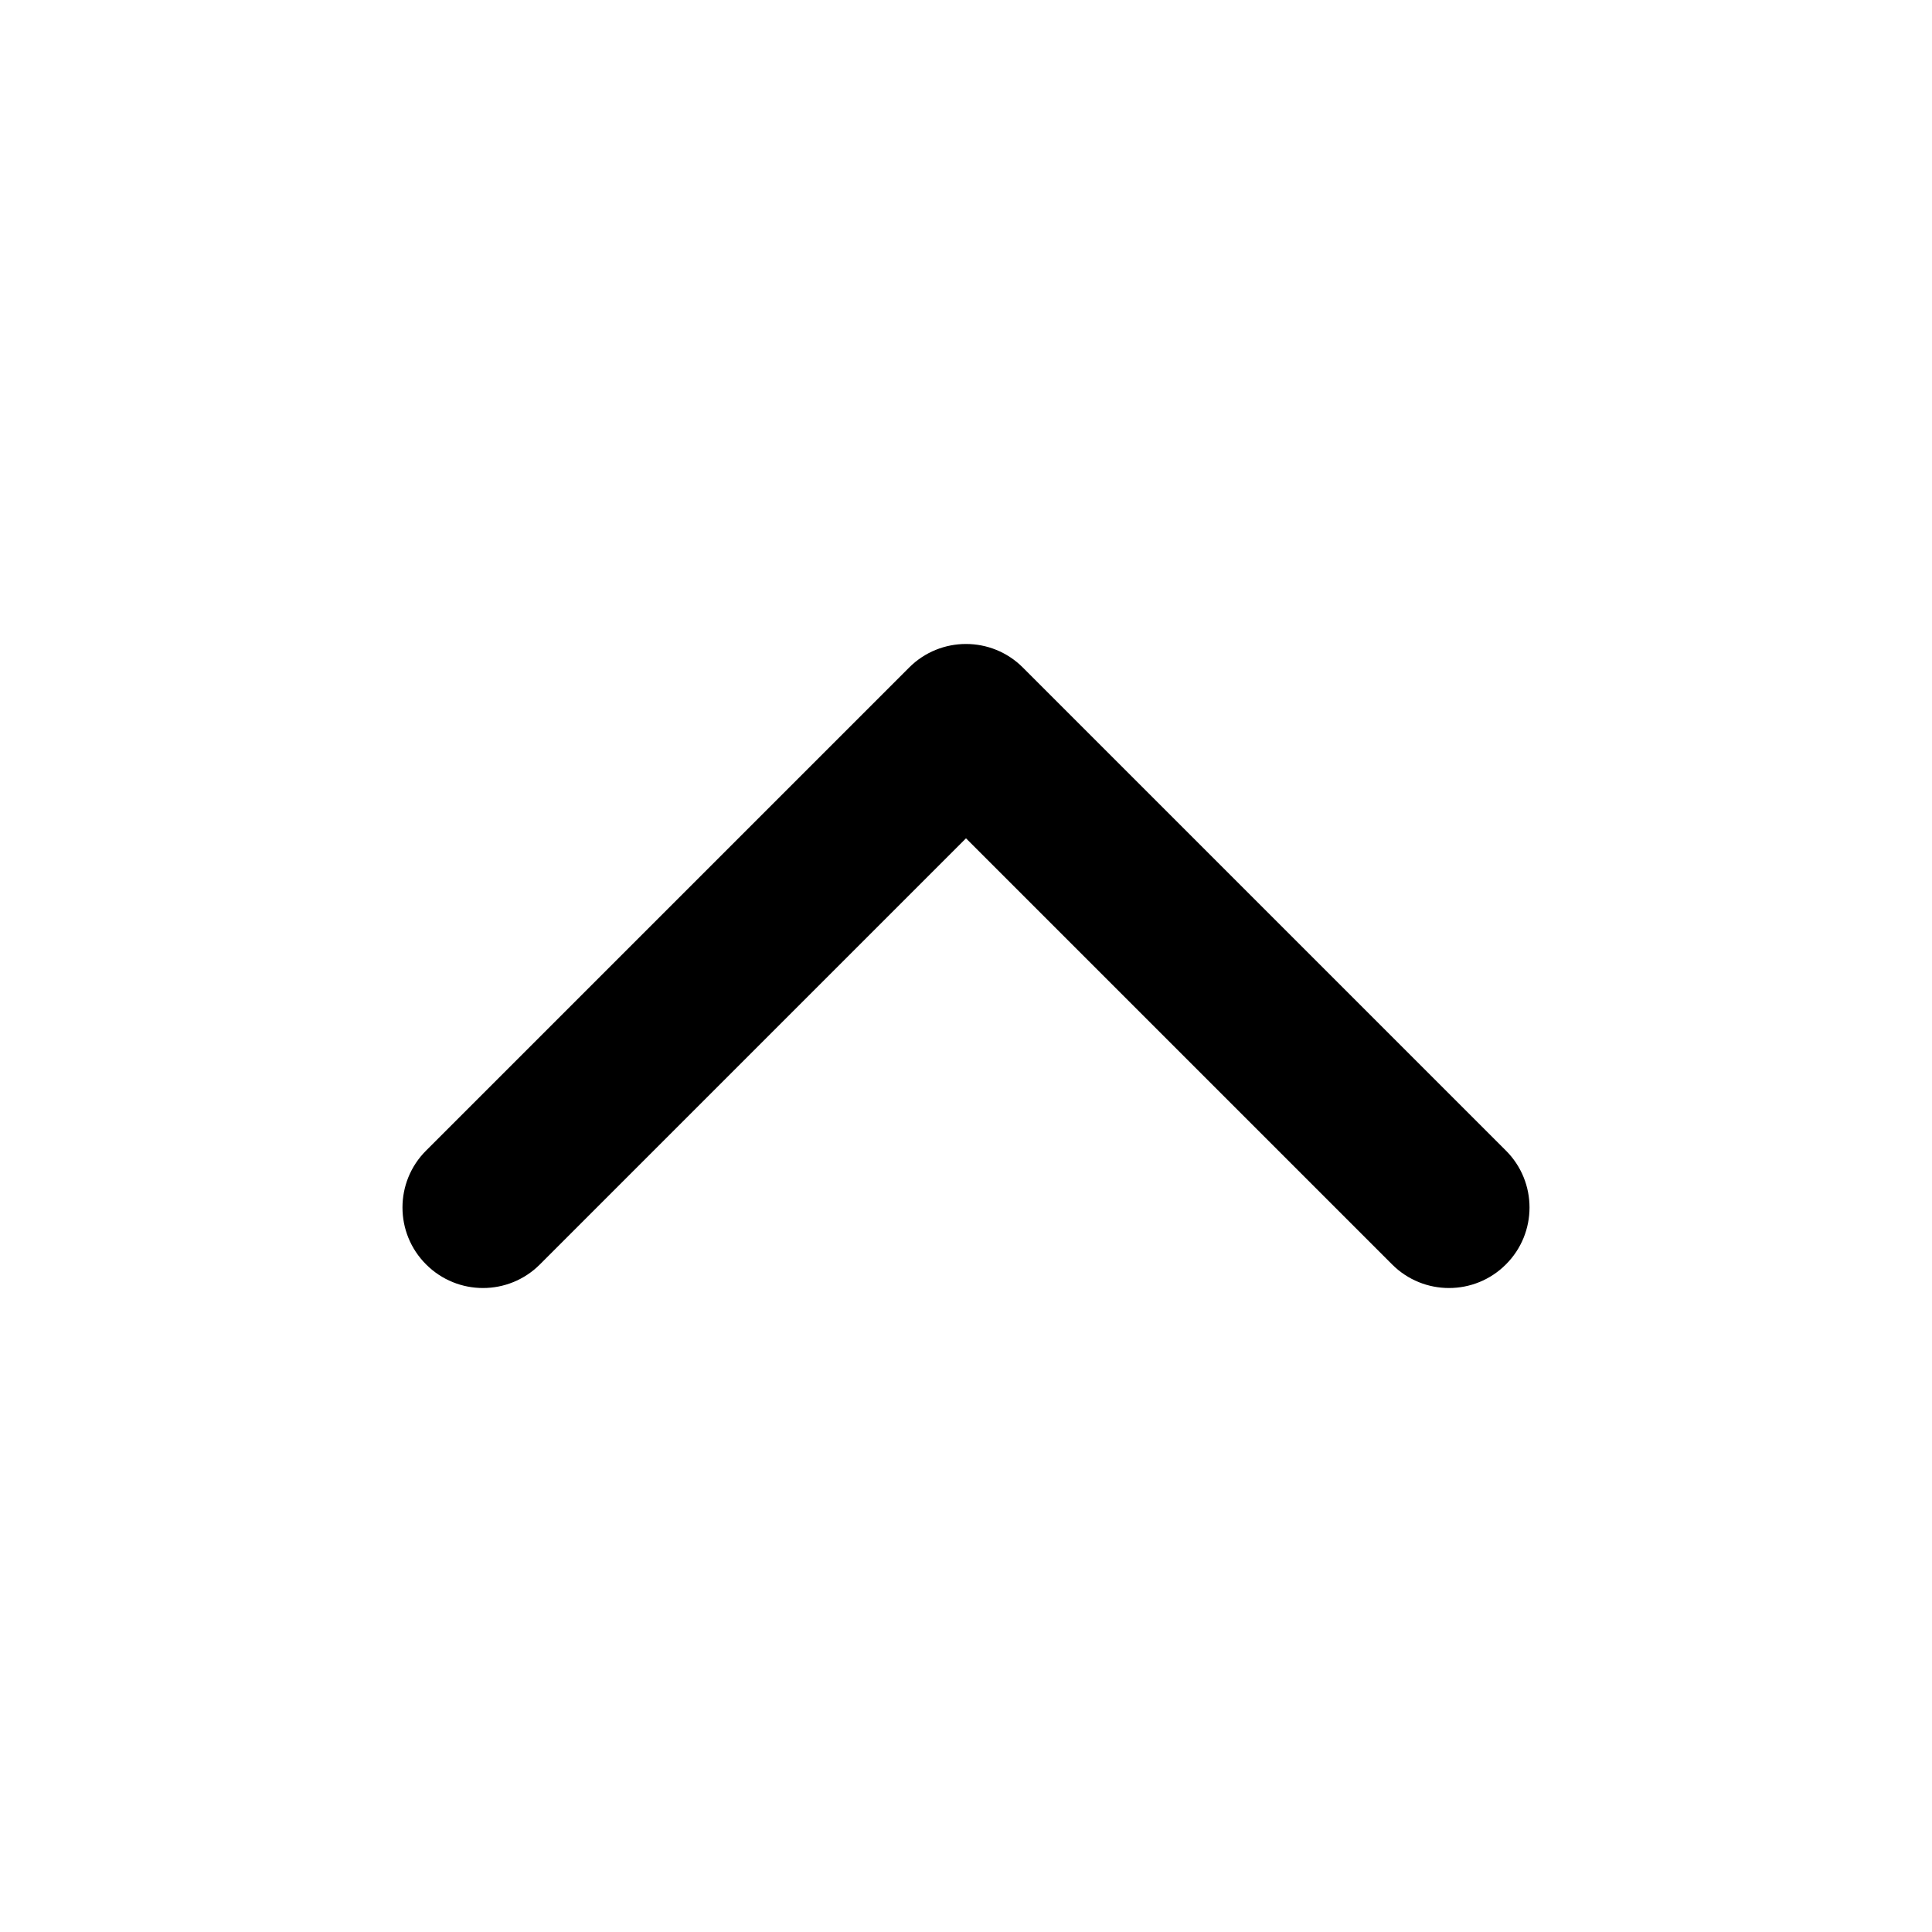
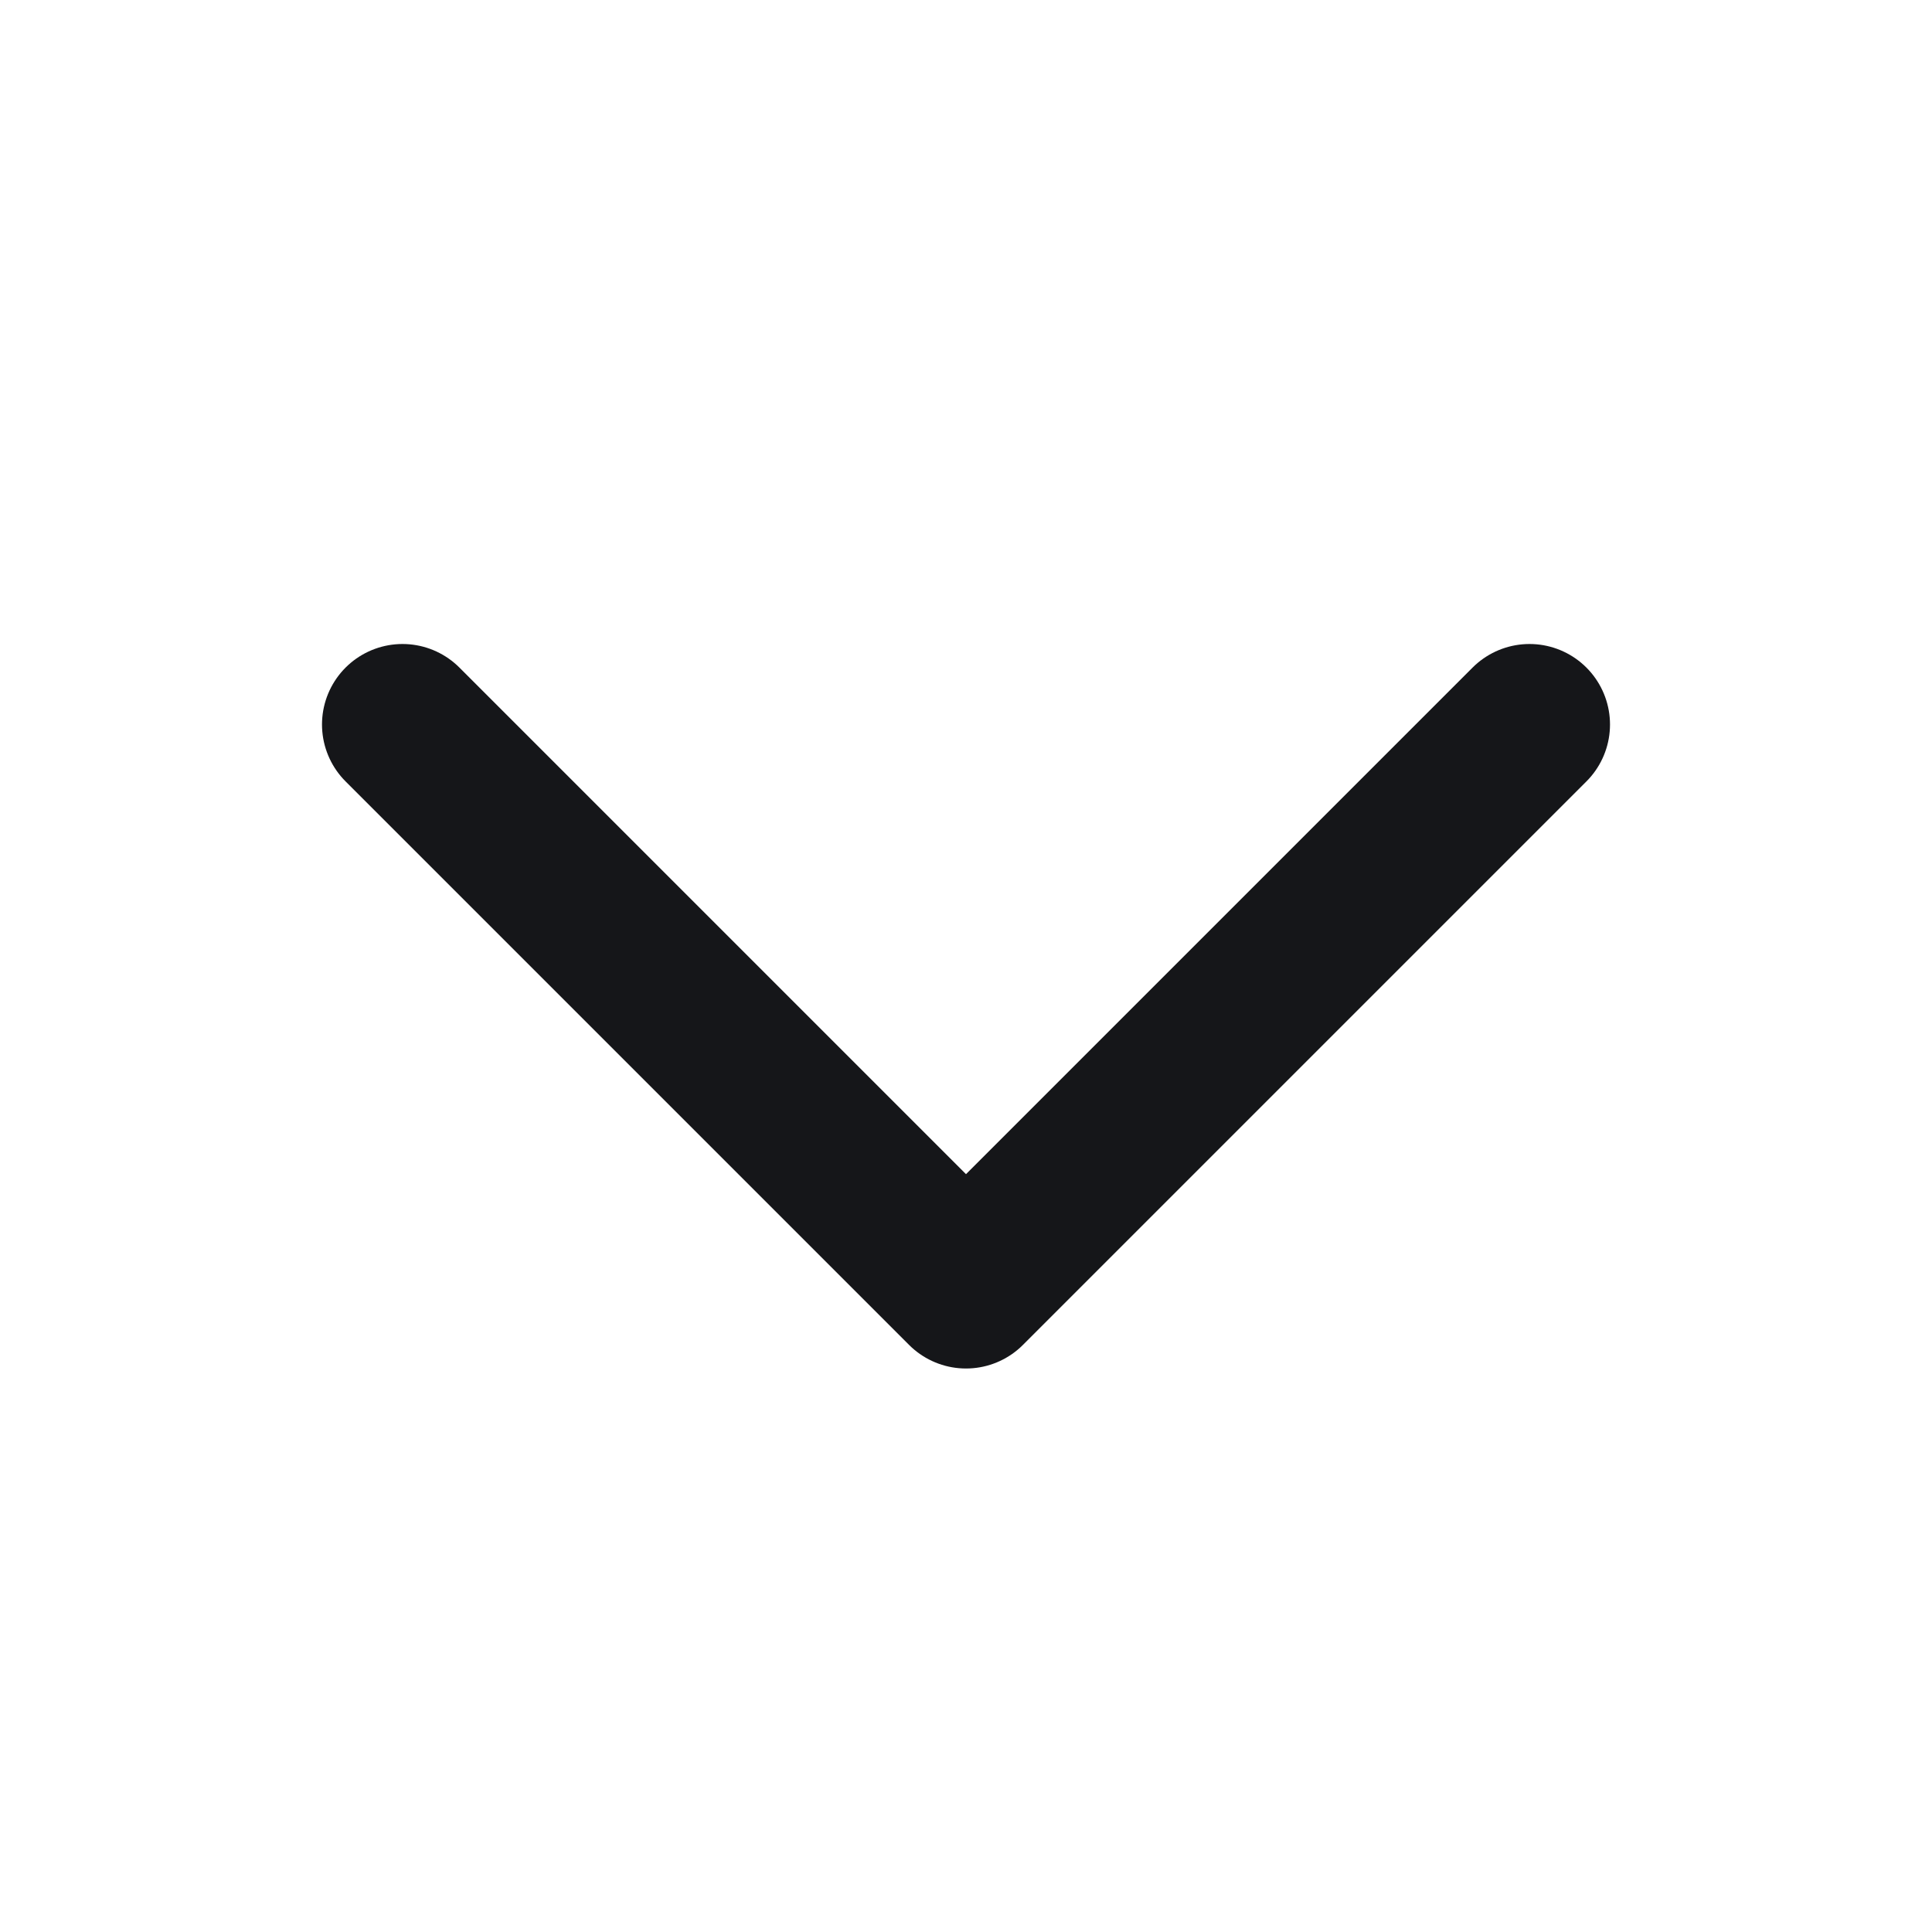
<svg xmlns="http://www.w3.org/2000/svg" width="24" height="24" viewBox="0 0 24 24" fill="none">
-   <path fill-rule="evenodd" clip-rule="evenodd" d="M11.293 8.293C11.683 7.902 12.317 7.902 12.707 8.293L18.707 14.293C19.098 14.683 19.098 15.317 18.707 15.707C18.317 16.098 17.683 16.098 17.293 15.707L12 10.414L6.707 15.707C6.317 16.098 5.683 16.098 5.293 15.707C4.902 15.317 4.902 14.683 5.293 14.293L11.293 8.293Z" fill="black" />
+   <path d="M5 9L12 16L19 9" stroke="#151619" stroke-width="2" stroke-linecap="round" stroke-linejoin="round" />
</svg>
